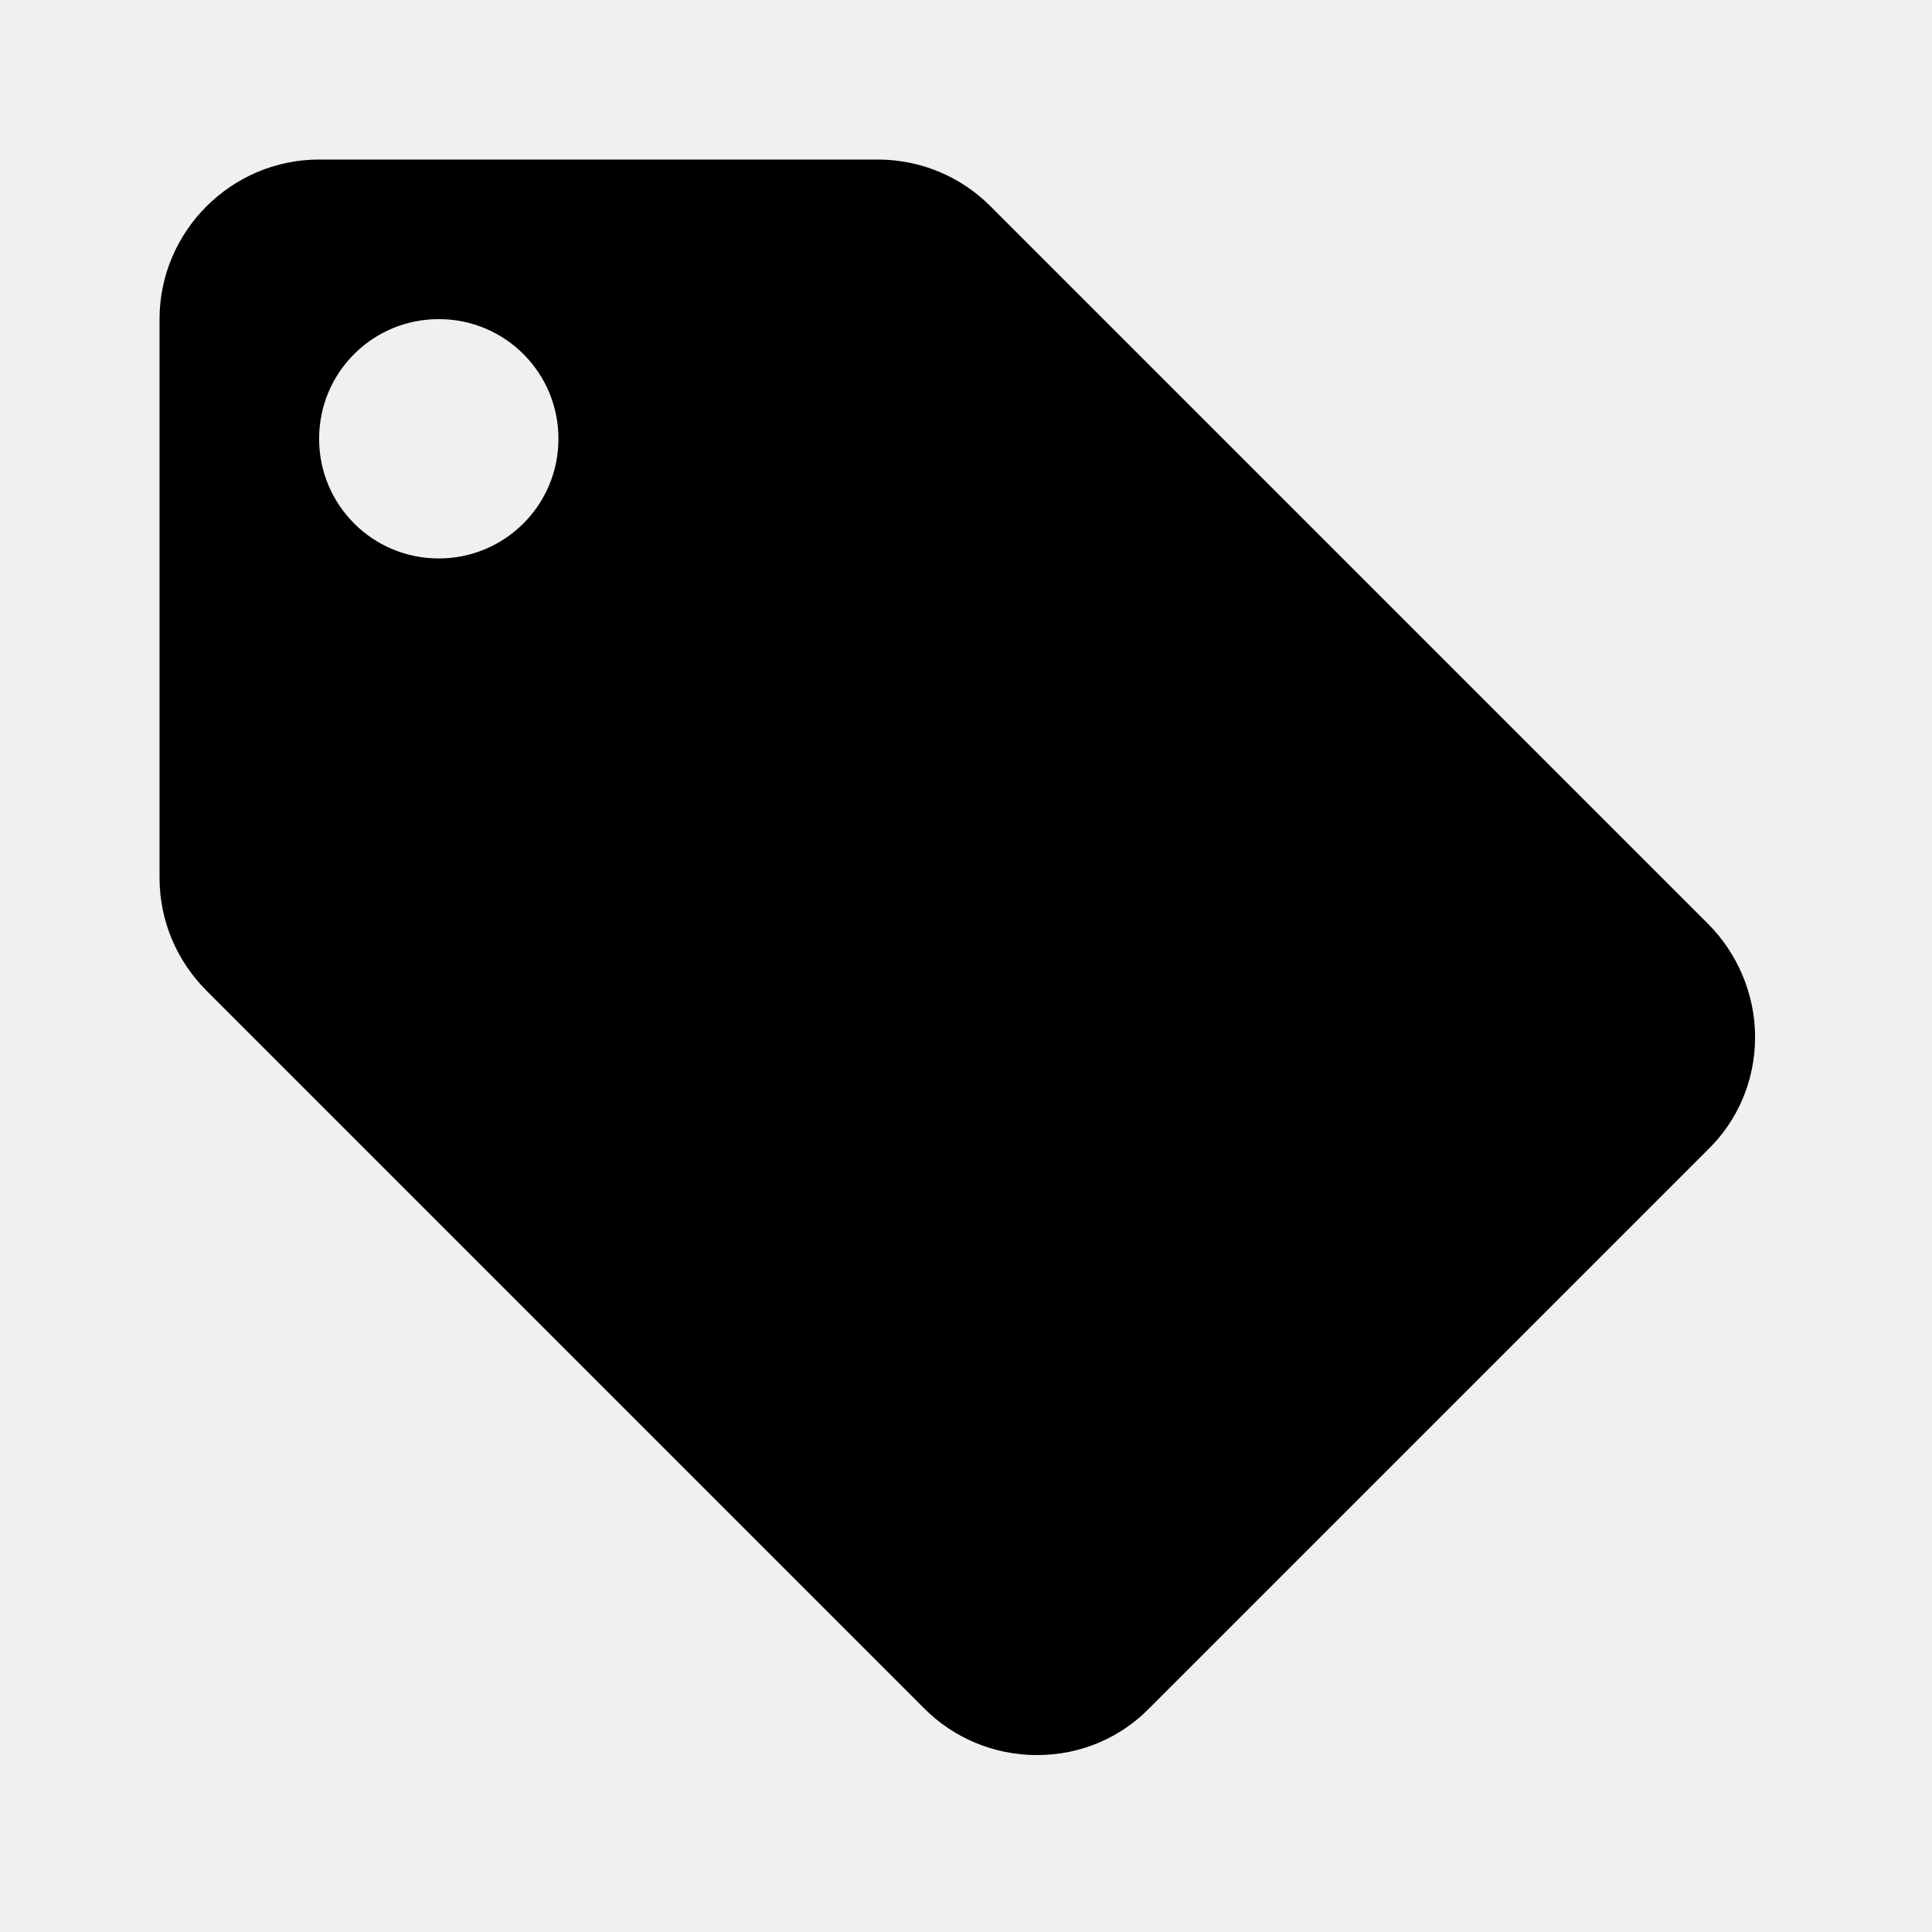
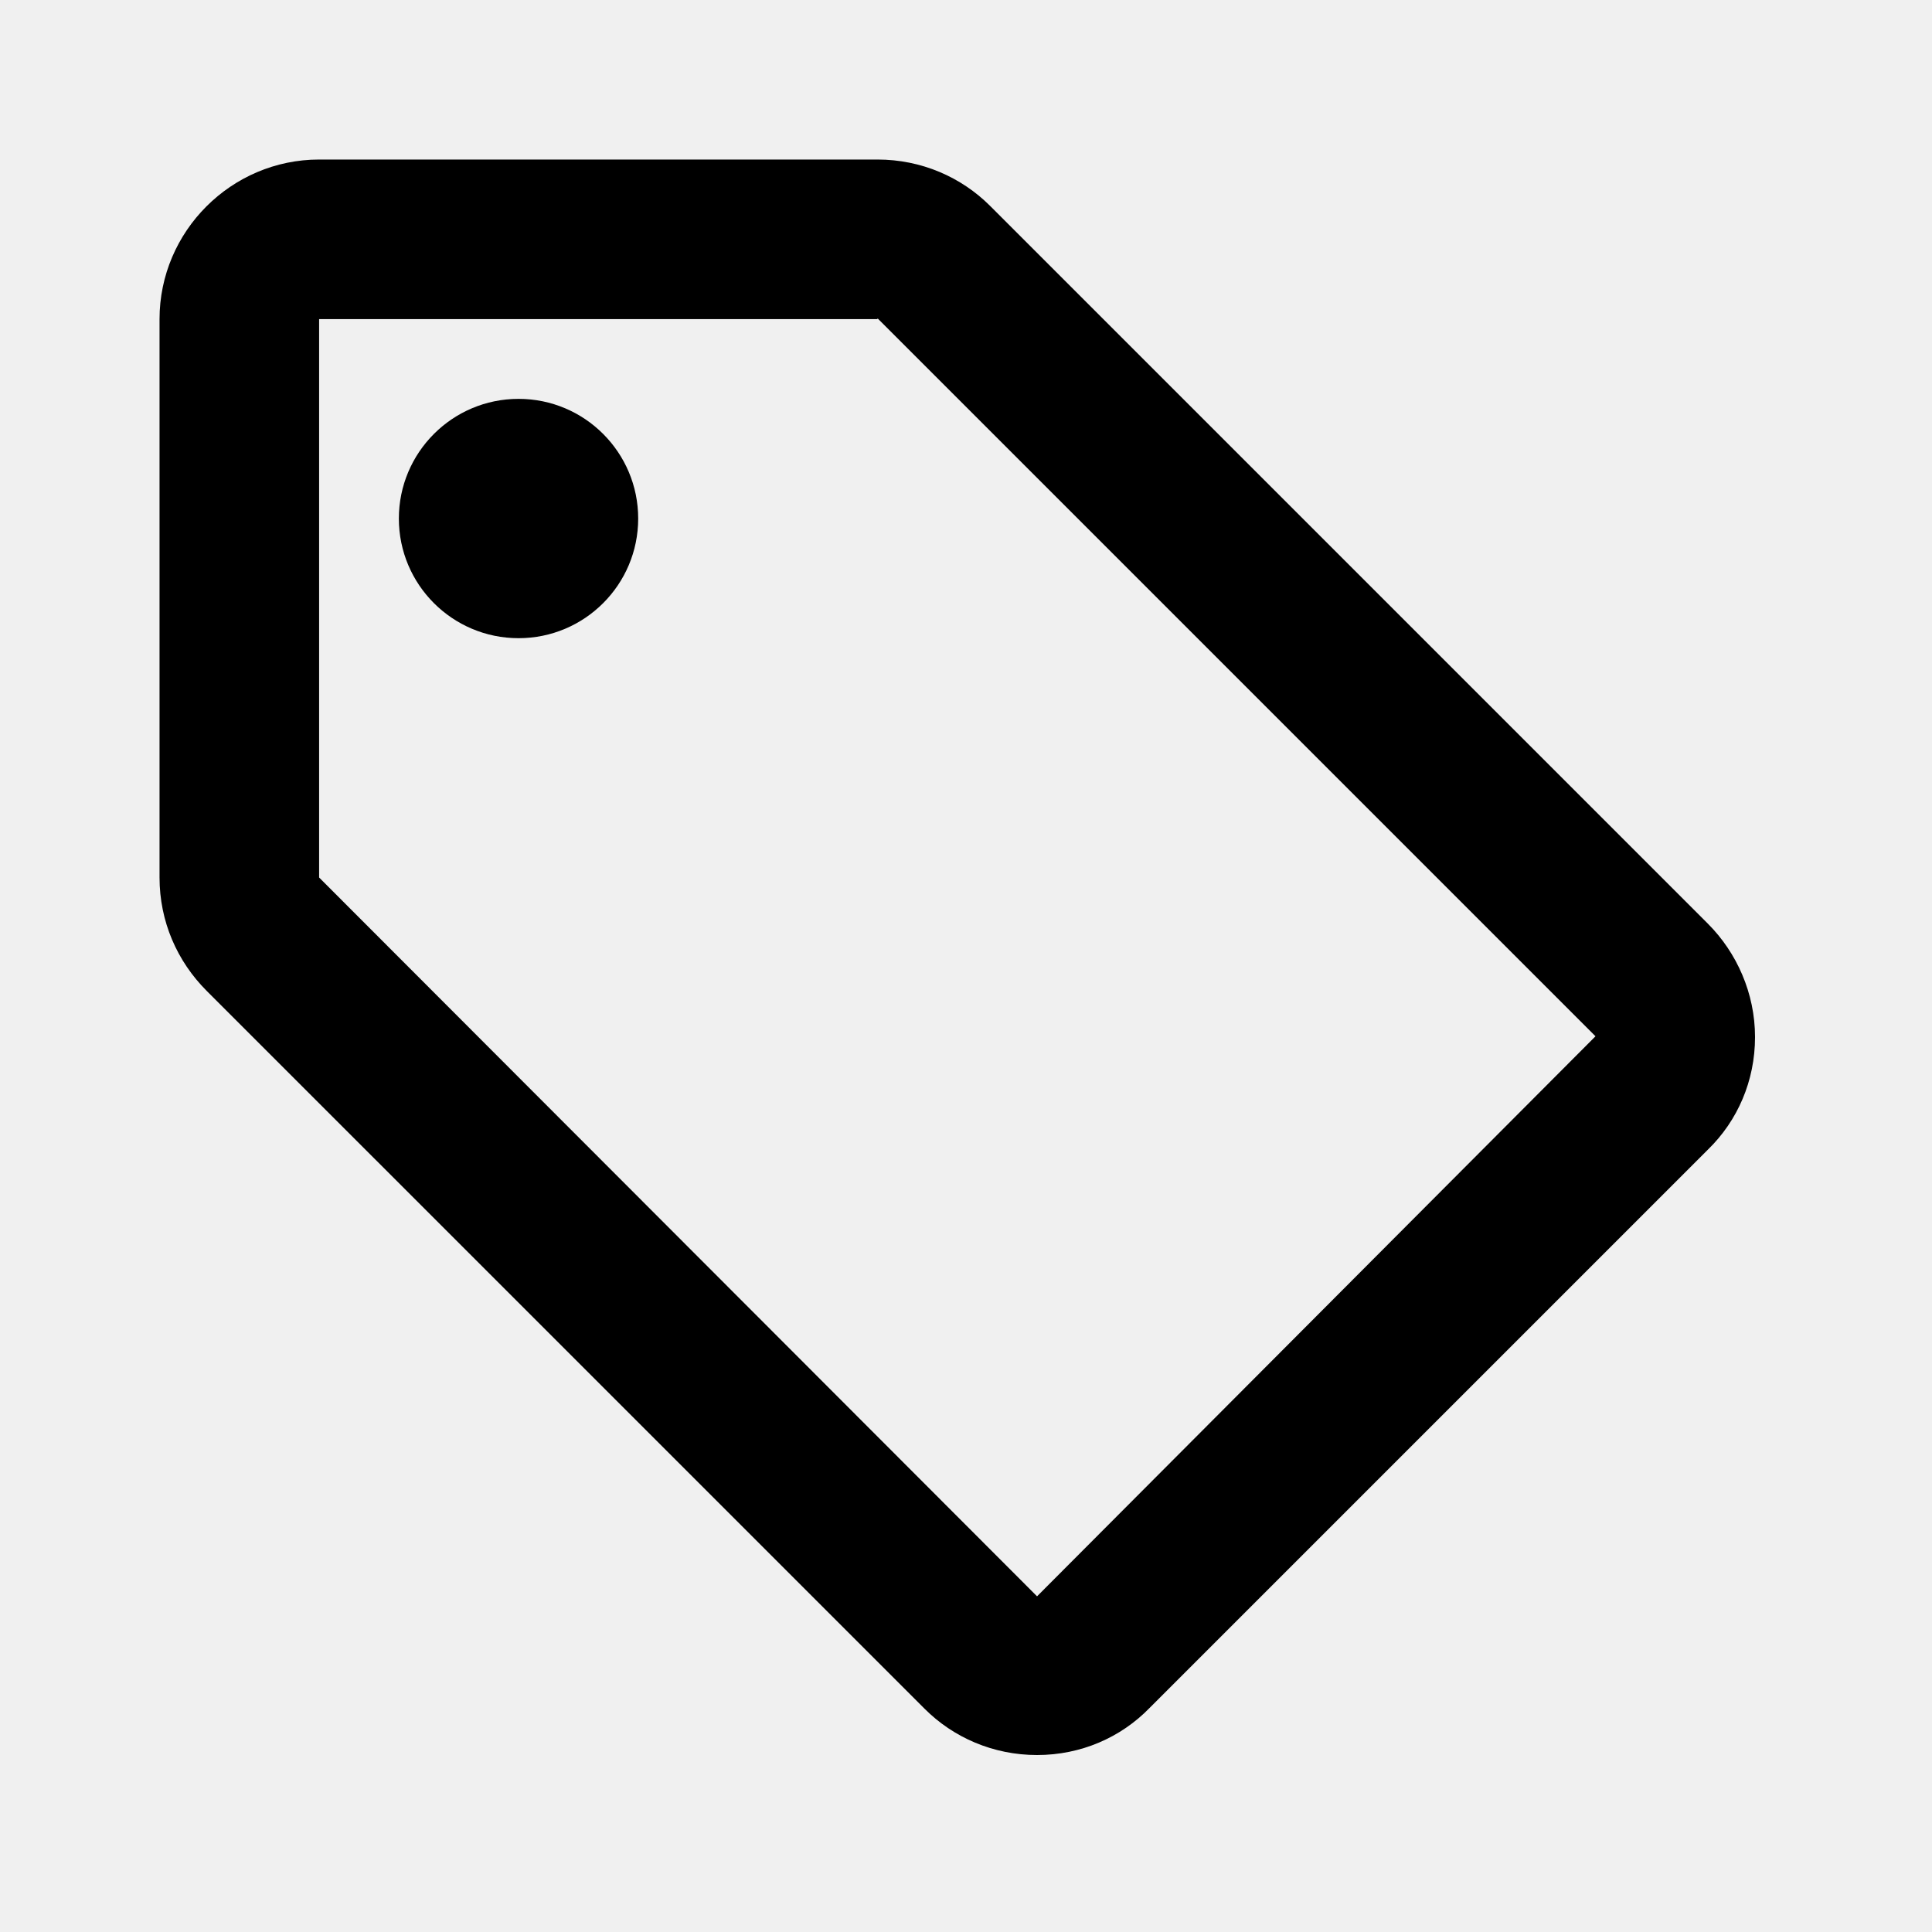
<svg xmlns="http://www.w3.org/2000/svg" width="40" height="40" viewBox="0 0 40 40" fill="none">
-   <g clip-path="url(#clip0_21_34)">
-     <path d="M35.362 19.126L20.497 4.261C19.902 3.667 19.077 3.303 18.168 3.303H6.607C4.79 3.303 3.303 4.79 3.303 6.607V18.168C3.303 19.077 3.667 19.902 4.278 20.514L19.143 35.379C19.737 35.973 20.563 36.337 21.472 36.337C22.38 36.337 23.206 35.973 23.8 35.362L35.362 23.8C35.973 23.206 36.337 22.38 36.337 21.472C36.337 20.563 35.957 19.721 35.362 19.126ZM9.084 11.562C7.713 11.562 6.607 10.455 6.607 9.084C6.607 7.713 7.713 6.607 9.084 6.607C10.455 6.607 11.562 7.713 11.562 9.084C11.562 10.455 10.455 11.562 9.084 11.562Z" fill="currentColor" />
-   </g>
-   <defs>
-     <clipPath id="clip0_21_34">
-       <rect width="39.64" height="39.64" fill="white" />
-     </clipPath>
-   </defs>
+   <path fill="currentColor" d="M35.362 19.126L20.497 4.261C19.902 3.667 19.077 3.303 18.168 3.303H6.607C4.79 3.303 3.303 4.79 3.303 6.607V18.168C3.303 19.077 3.667 19.902 4.278 20.514L19.143 35.378C19.737 35.973 20.563 36.336 21.471 36.336C22.38 36.336 23.206 35.973 23.8 35.362L35.362 23.8C35.973 23.206 36.336 22.38 36.336 21.471C36.336 20.563 35.956 19.721 35.362 19.126ZM21.471 33.05L6.607 18.168V6.607H18.168V6.59L33.033 21.455L21.471 33.05V33.05Z" />
+   <path fill="currentColor" d="M10.736 13.213C12.104 13.213 13.213 12.104 13.213 10.736C13.213 9.368 12.104 8.258 10.736 8.258C9.368 8.258 8.258 9.368 8.258 10.736C8.258 12.104 9.368 13.213 10.736 13.213Z" />
</svg>
